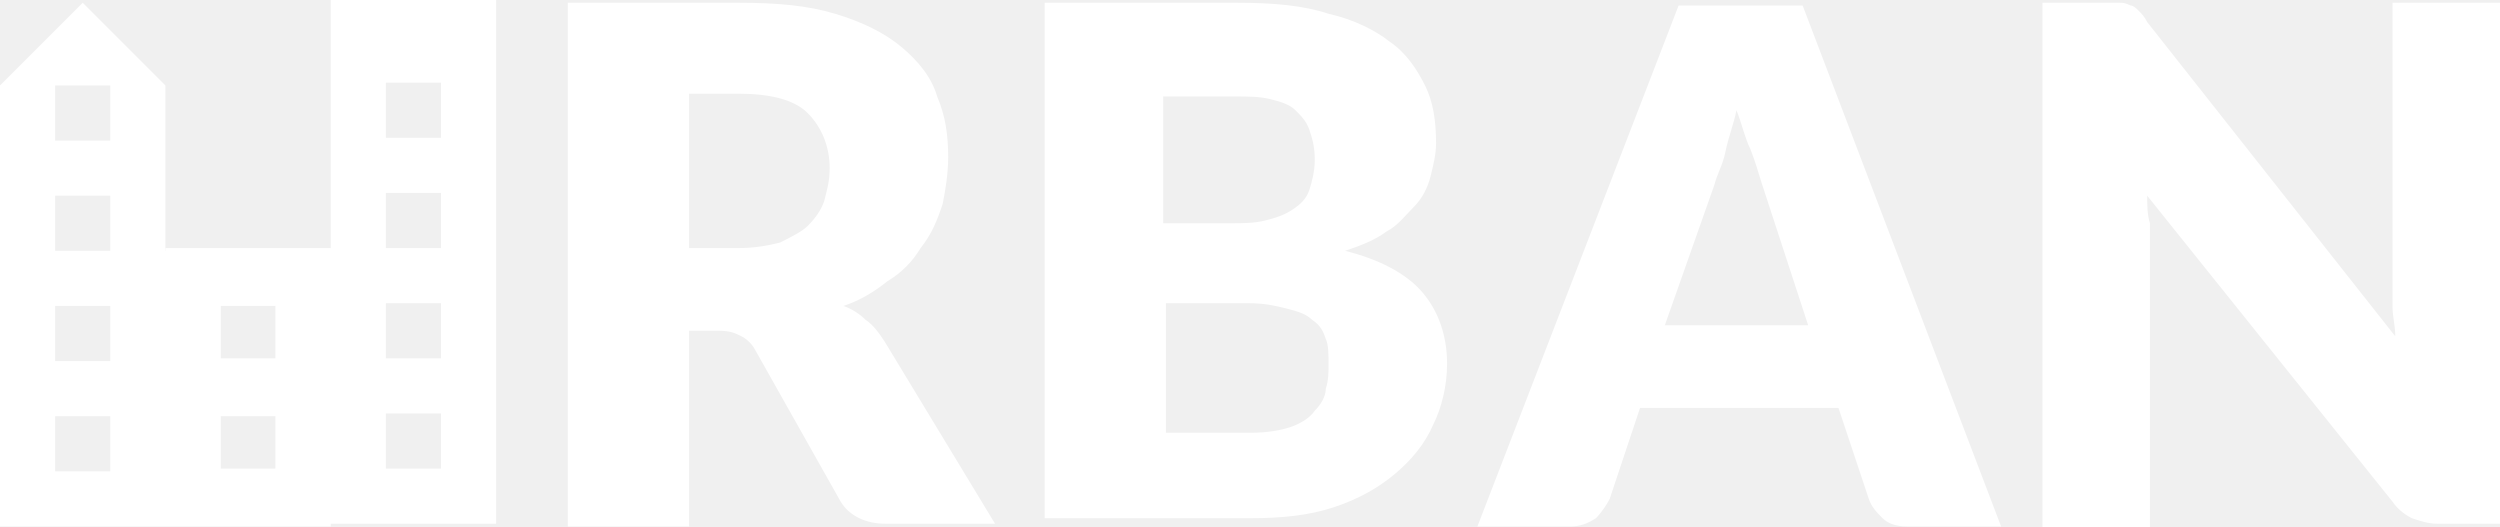
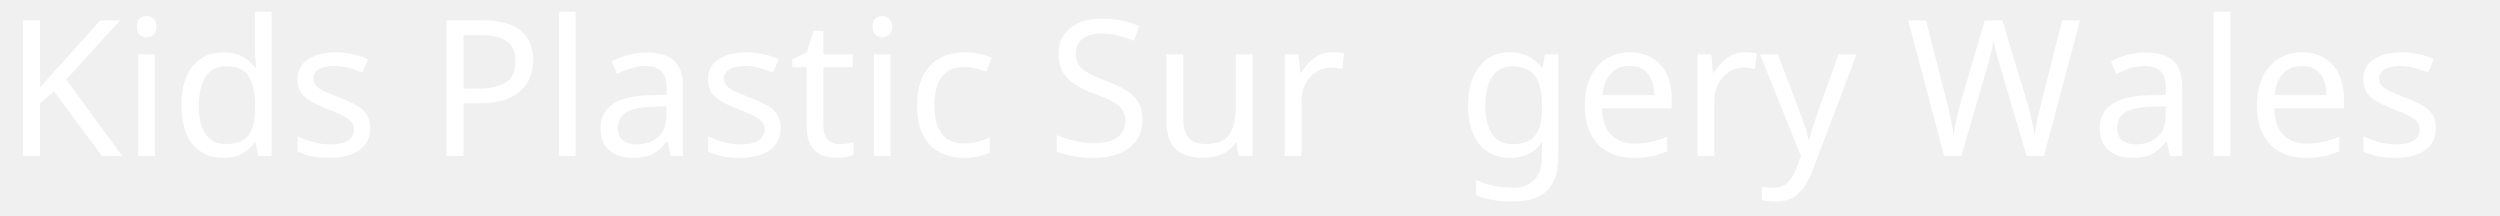
- <svg xmlns="http://www.w3.org/2000/svg" width="90.7" height="19.1">
-   <g fill="#FFF">
-     <path d="M25 12.1v7h-4.4V.1h6.2c1.4 0 2.5.1 3.5.4 1 .3 1.8.7 2.4 1.2.6.5 1.1 1.1 1.3 1.8.3.7.4 1.4.4 2.2 0 .6-.1 1.2-.2 1.7-.2.6-.4 1.1-.8 1.6-.3.5-.7.9-1.2 1.2-.5.4-1 .7-1.6.9.3.1.6.3.8.5.3.2.5.5.7.8l4 6.6h-4c-.7 0-1.3-.3-1.6-.8l-3.1-5.5c-.1-.2-.3-.4-.5-.5-.2-.1-.4-.2-.8-.2H25zM25 9h1.8c.6 0 1.1-.1 1.5-.2.4-.2.8-.4 1-.6.3-.3.5-.6.6-.9.1-.4.2-.7.2-1.2 0-.8-.3-1.5-.8-2s-1.4-.7-2.5-.7H25V9zM37.9 19.1V.1h7c1.3 0 2.4.1 3.3.4.9.2 1.7.6 2.2 1 .6.4 1 1 1.3 1.6.3.6.4 1.3.4 2.1 0 .4-.1.8-.2 1.2-.1.4-.3.8-.6 1.1-.3.3-.6.7-1 .9-.4.3-.9.5-1.5.7 1.2.3 2.2.8 2.8 1.5.6.7.9 1.6.9 2.6 0 .8-.2 1.6-.5 2.2-.3.7-.8 1.3-1.4 1.8-.6.5-1.3.9-2.2 1.2s-1.9.4-3 .4h-7.5zm4.4-11h2.3c.5 0 .9 0 1.3-.1s.7-.2 1-.4c.3-.2.5-.4.6-.7.1-.3.2-.7.2-1.1 0-.5-.1-.8-.2-1.1s-.3-.5-.5-.7c-.2-.2-.5-.3-.9-.4s-.8-.1-1.3-.1h-2.6v4.6zm0 2.9v4.7h3.1c.6 0 1.1-.1 1.4-.2s.7-.3.9-.6c.2-.2.4-.5.4-.8.1-.3.1-.6.1-.9 0-.3 0-.7-.1-.9-.1-.3-.2-.5-.5-.7-.2-.2-.5-.3-.9-.4-.4-.1-.8-.2-1.4-.2h-3zM72.6 19.1h-3.4c-.4 0-.7-.1-.9-.3s-.4-.4-.5-.7l-1.1-3.3h-7.2l-1.1 3.3c-.1.2-.3.5-.5.7-.3.2-.6.3-.9.3h-3.4L60.9.2h4.5l7.2 18.9zm-12.2-7.3h5.2l-1.7-5.2c-.1-.3-.2-.7-.4-1.2-.2-.4-.3-.9-.5-1.4-.1.5-.3 1-.4 1.5-.1.5-.3.8-.4 1.2l-1.8 5.1zM76.9.1c.1 0 .2 0 .4.1.1 0 .2.1.3.2s.2.2.3.4l9 11.4c0-.4-.1-.7-.1-1.1V.1h3.9V19h-2.3c-.3 0-.6-.1-.9-.2-.2-.1-.5-.3-.7-.6L77.9 7.1c0 .3 0 .7.1 1v11.1h-3.9V.1h2.8z" />
-     <g>
-       <path d="M6 9.1v-6l-3-3-3 3v16h12v-10H6zm-2 8H2v-2h2v2zm0-4H2v-2h2v2zm0-4H2v-2h2v2zm0-4H2v-2h2v2zm6 12H8v-2h2v2zm0-4H8v-2h2v2z" />
-       <path d="M6 9v10h12V0h-6v9H6zm8 6h2v2h-2v-2zm0-4h2v2h-2v-2zm0-4h2v2h-2V7zm0-4h2v2h-2V3zM8 15h2v2H8v-2zm0-4h2v2H8v-2z" />
+ <svg xmlns="http://www.w3.org/2000/svg" width="100%" height="100%" viewBox="0 0 1686 145" version="1.1" xml:space="preserve" style="fill-rule:evenodd;clip-rule:evenodd;stroke-linejoin:round;stroke-miterlimit:2;">
+   <g transform="matrix(1,0,0,1,-187,-422)">
+     <rect id="Artboard1" x="0" y="0" width="2048" height="1536" style="fill:none;" />
+     <g id="Artboard11">
+       <g transform="matrix(1,0,0,1,-251.127,-34.7119)">
+         <text x="441.22px" y="561.898px" style="font-family:'ArialRoundedMTBold', 'Arial Rounded MT Bold', sans-serif;font-size:128px;fill:white;">Kids Plastic Sur<tspan x="1421.16px 1497.97px 1574.03px " y="561.898px 561.898px 561.898px ">ger</tspan>y W<tspan x="1848.35px 1924.41px " y="561.898px 561.898px ">al</tspan>es</text>
+       </g>
    </g>
  </g>
</svg>
